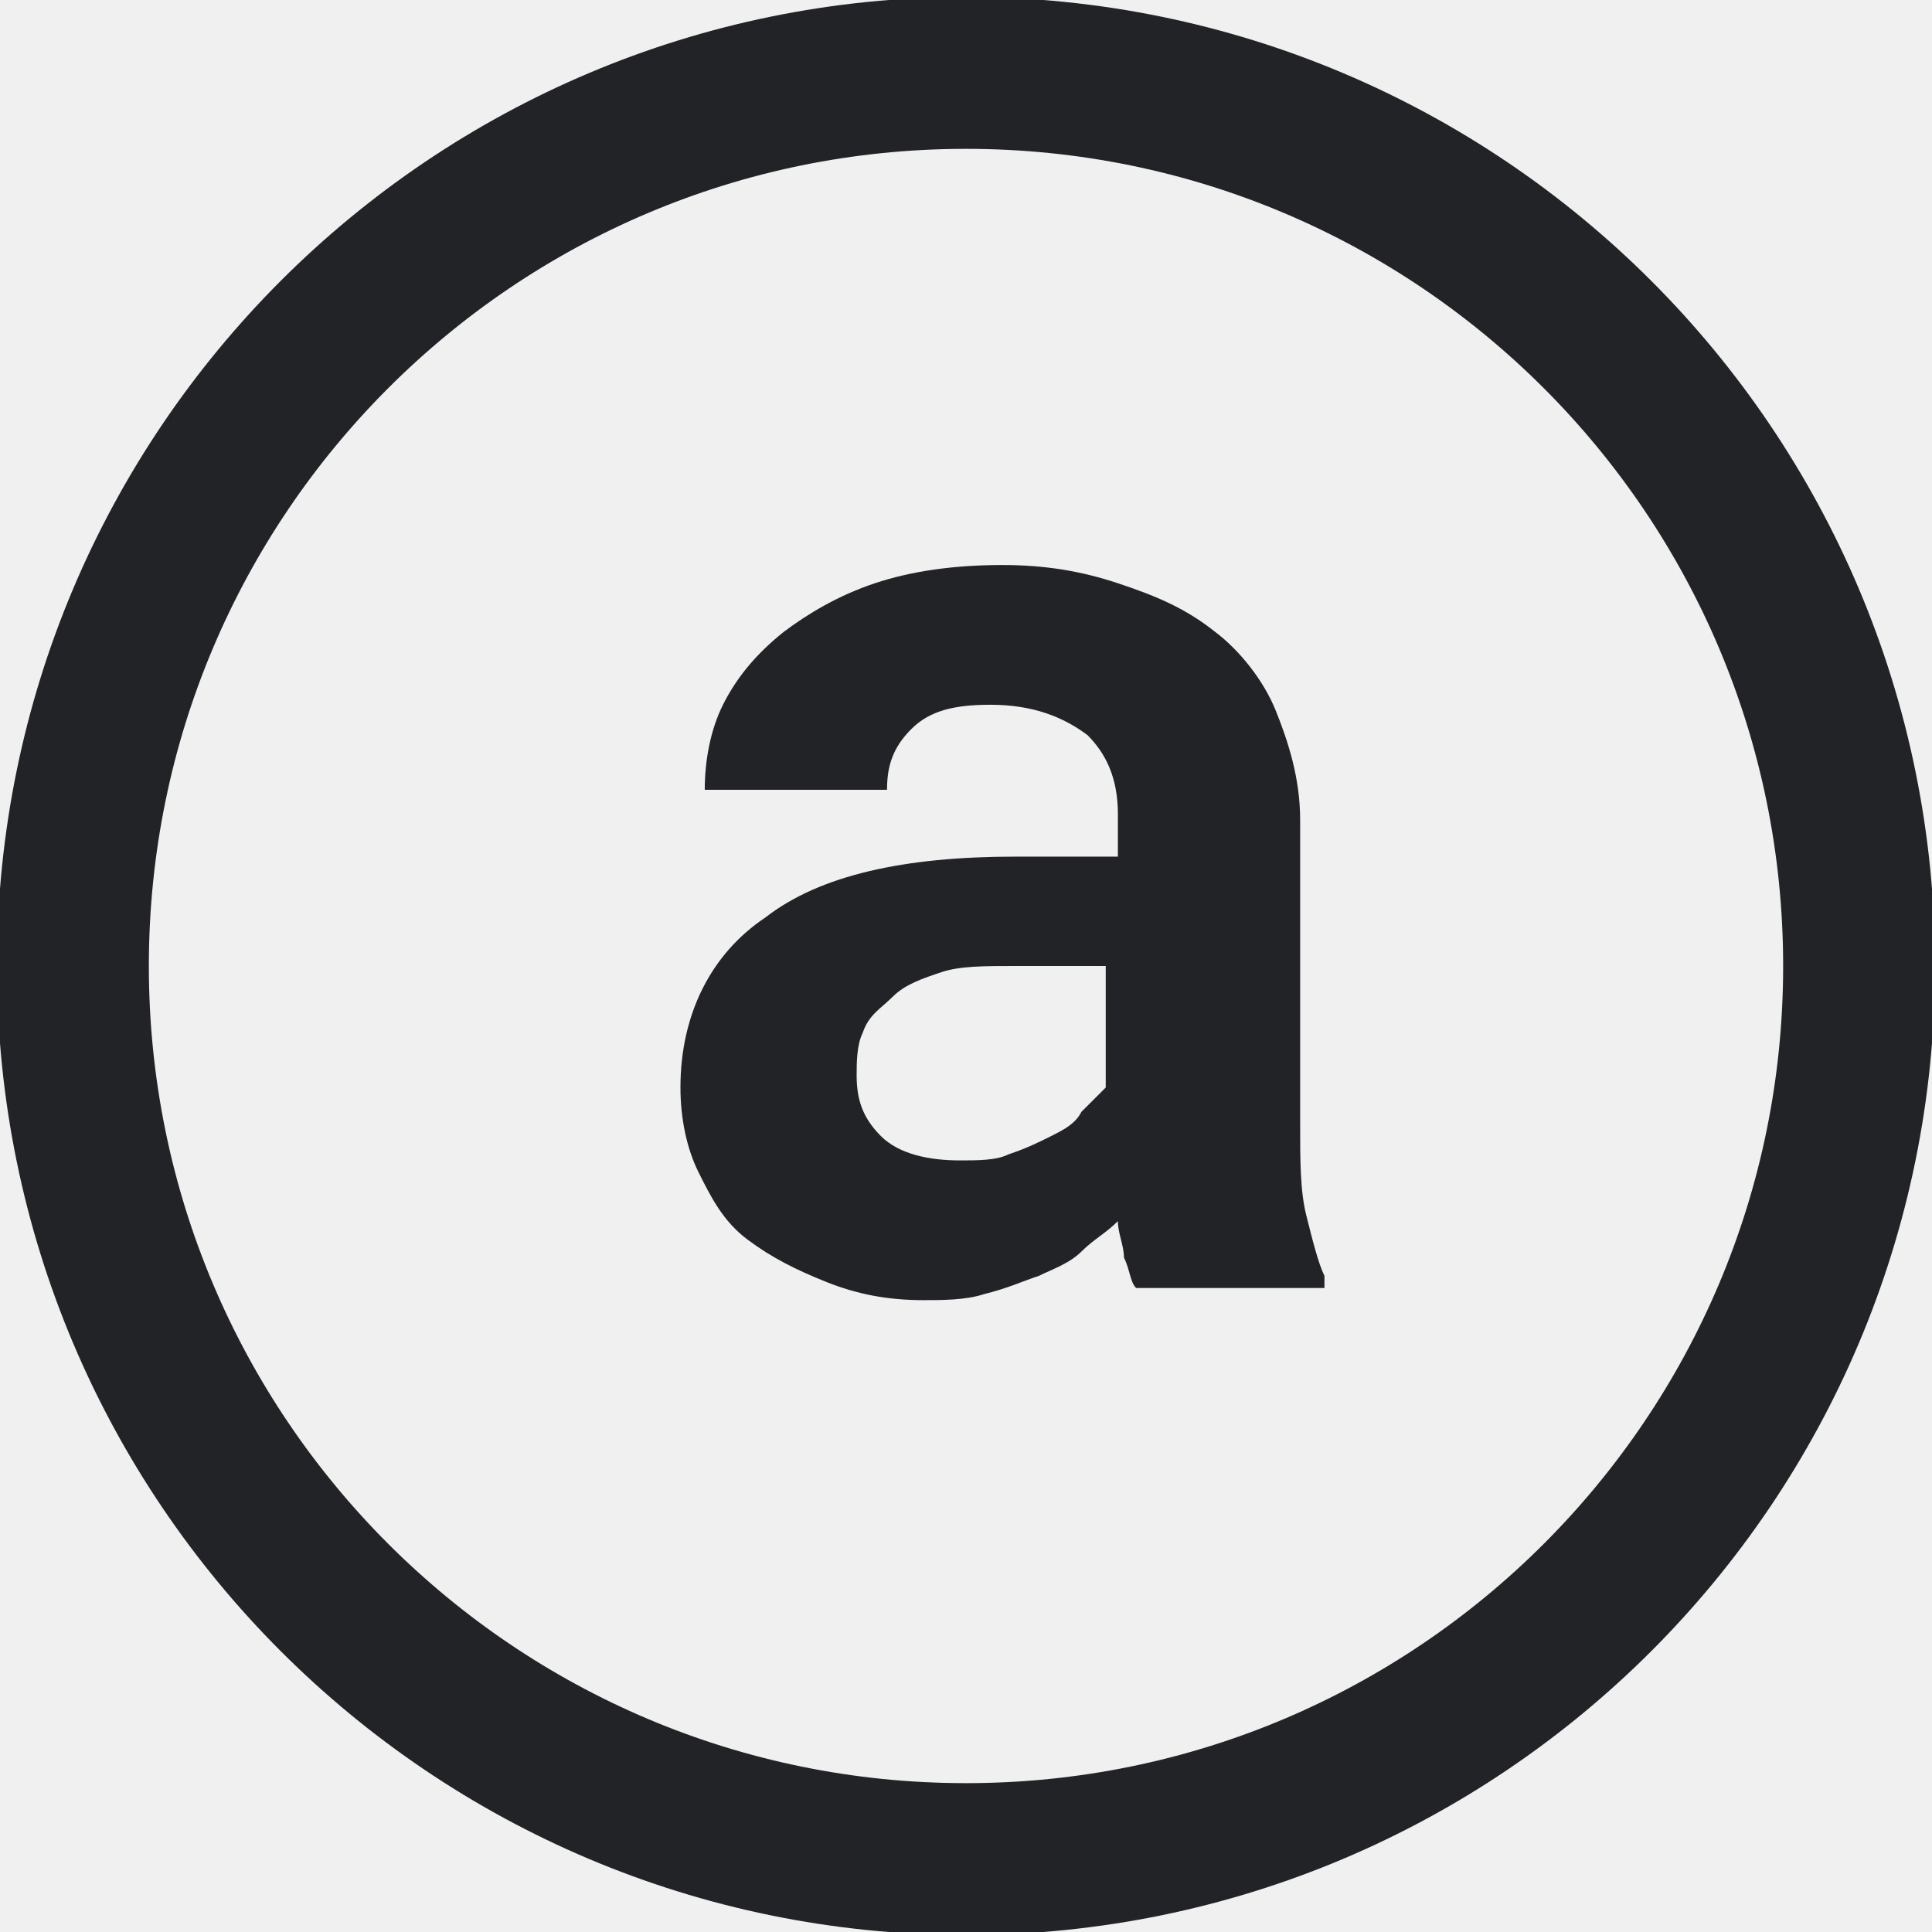
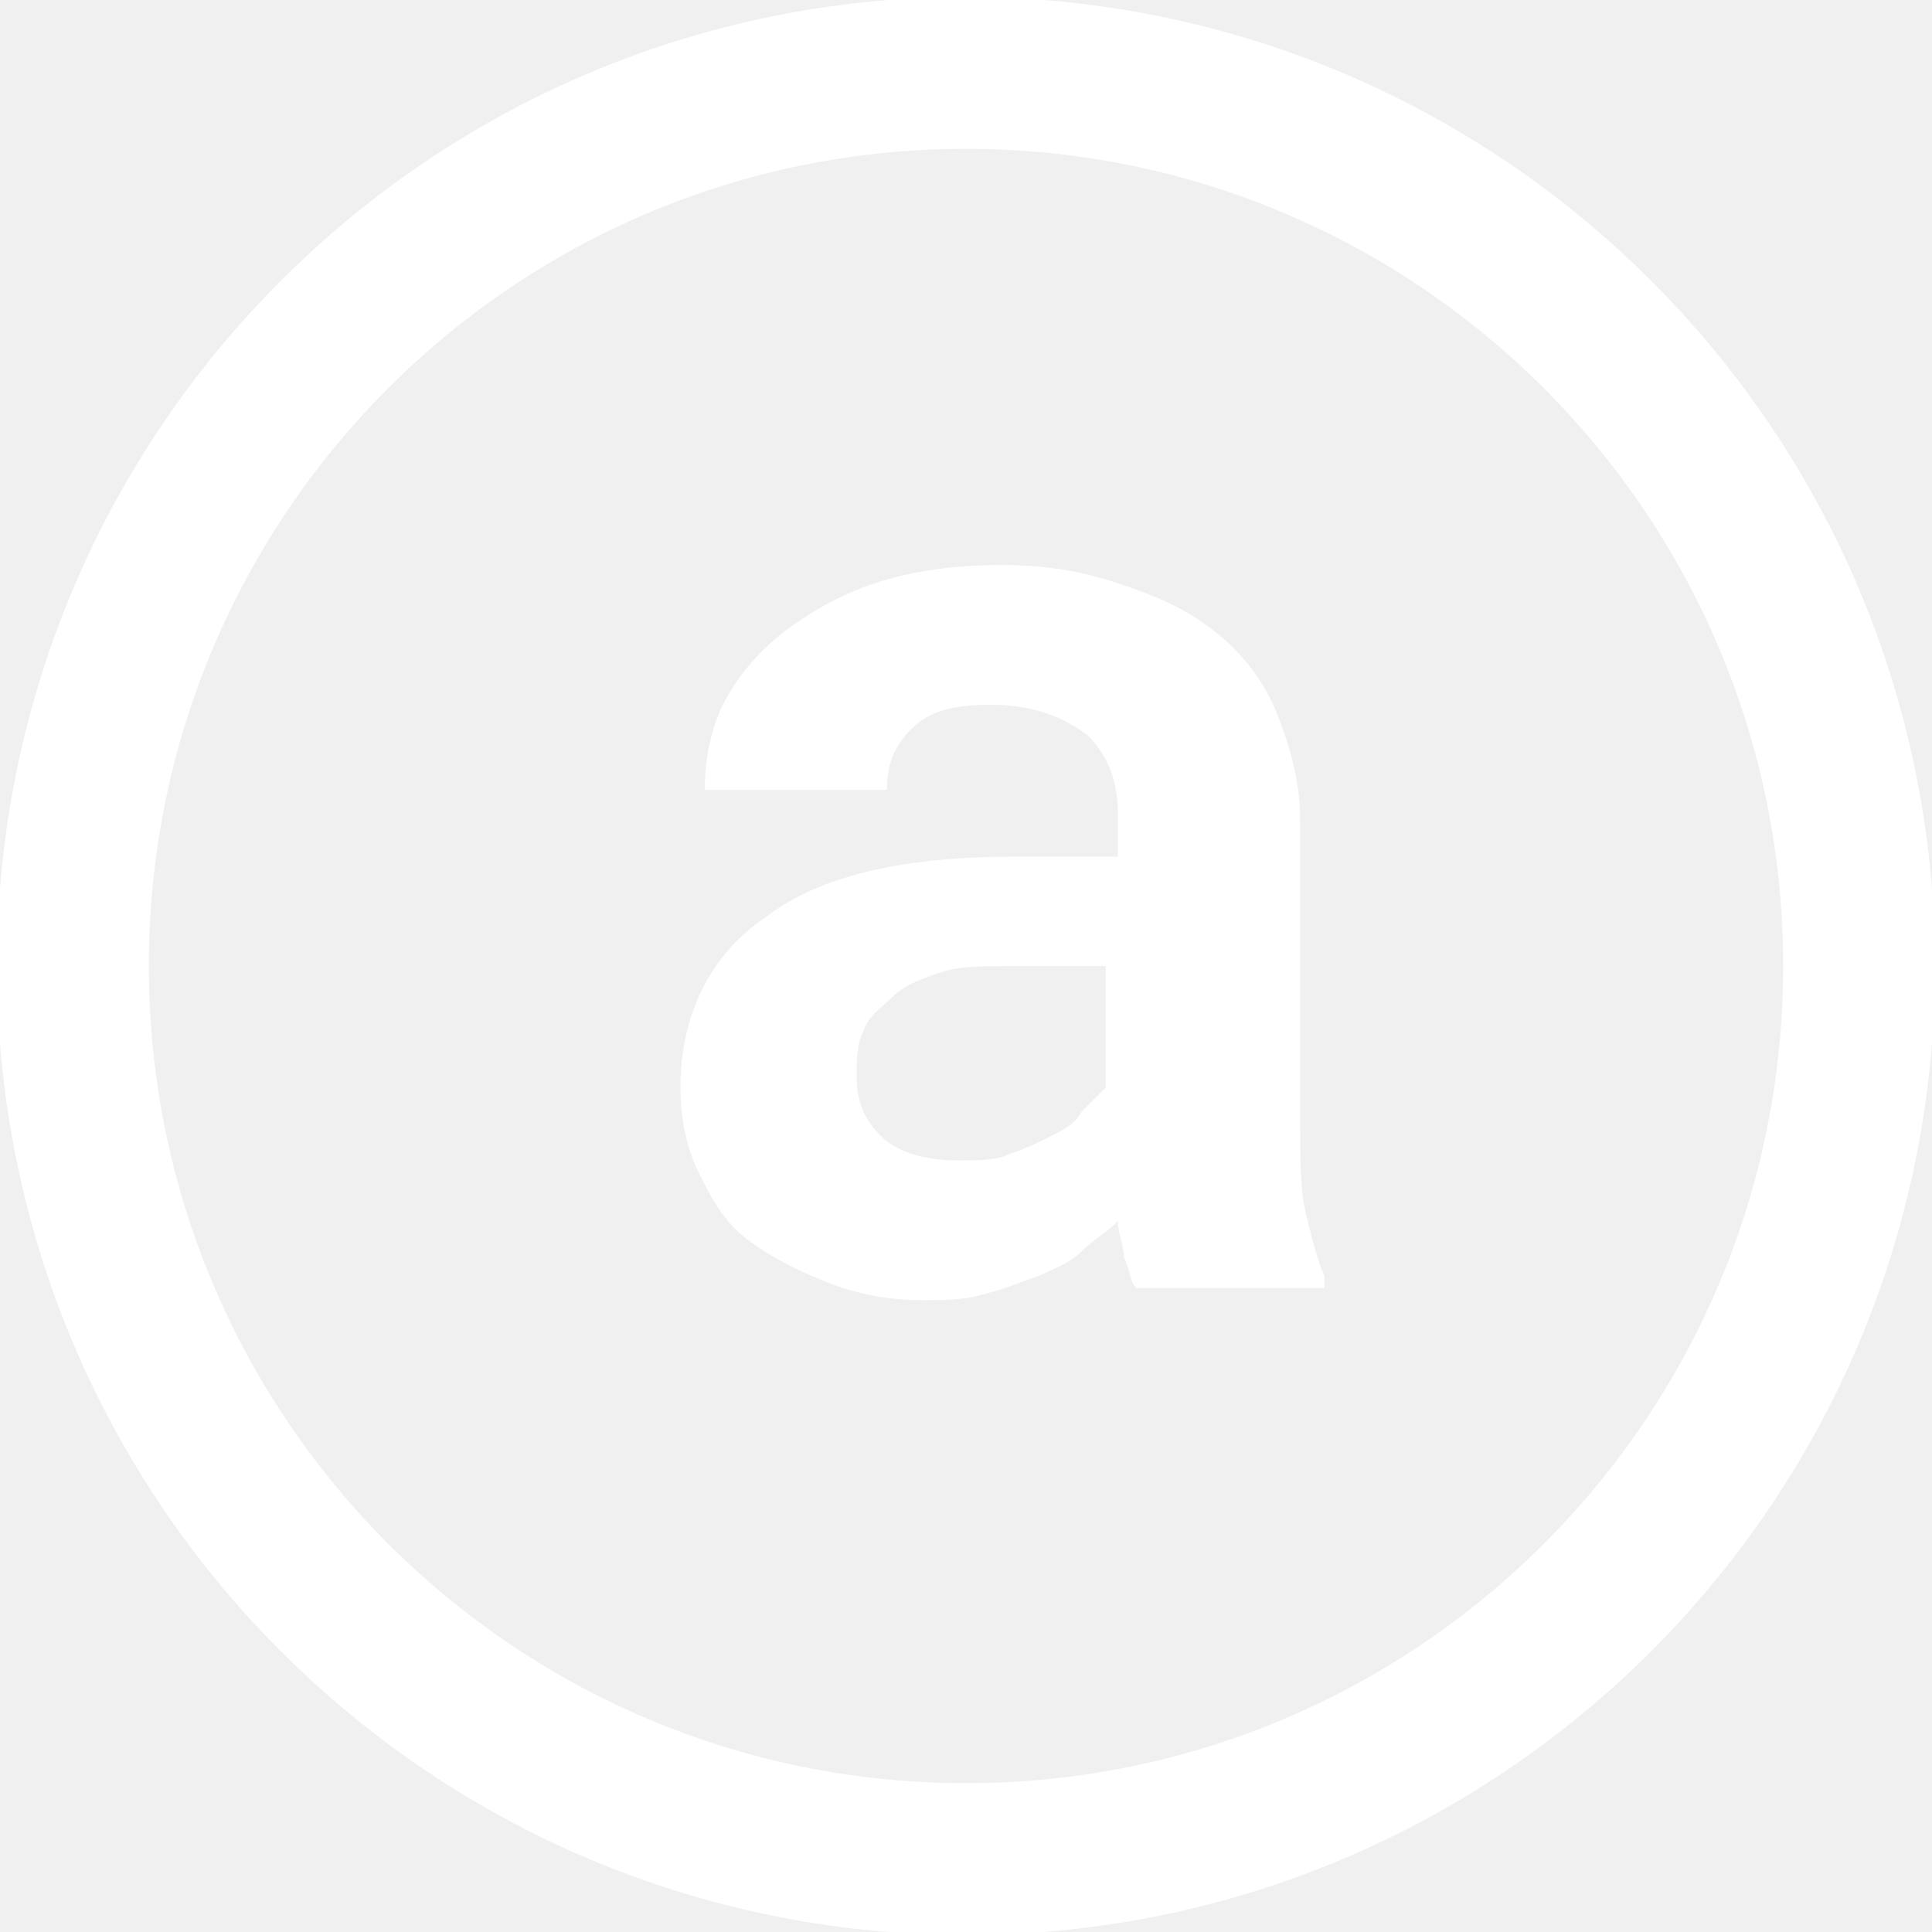
<svg xmlns="http://www.w3.org/2000/svg" version="1.1" id="Layer_1" x="0px" y="0px" viewBox="0 0 31.8 31.8" style="enable-background:new 0 0 31.8 31.8;" xml:space="preserve">
  <style type="text/css">
- 	.st0{fill:none;stroke:#222326;stroke-width:2.5;}
- 	.st1{fill:#222326;}
+ 	.st0{fill:none;stroke:#ffffff;stroke-width:2.5;}
+ 	.st1{fill:#ffffff;}
</style>
  <circle class="st0" cx="15.9" cy="15.9" r="14.7" />
  <path class="st1" d="M18.7,21.2c-0.1-0.1-0.1-0.3-0.2-0.5c0-0.2-0.1-0.4-0.1-0.6c-0.2,0.2-0.4,0.3-0.6,0.5c-0.2,0.2-0.5,0.3-0.7,0.4  c-0.3,0.1-0.5,0.2-0.9,0.3c-0.3,0.1-0.7,0.1-1,0.1c-0.6,0-1.1-0.1-1.6-0.3c-0.5-0.2-0.9-0.4-1.3-0.7c-0.4-0.3-0.6-0.7-0.8-1.1  c-0.2-0.4-0.3-0.9-0.3-1.4c0-1.2,0.5-2.2,1.4-2.8c0.9-0.7,2.3-1,4.1-1h1.7v-0.7c0-0.6-0.2-1-0.5-1.3c-0.4-0.3-0.9-0.5-1.6-0.5  c-0.6,0-1,0.1-1.3,0.4c-0.3,0.3-0.4,0.6-0.4,1h-3c0-0.5,0.1-1,0.3-1.4c0.2-0.4,0.5-0.8,1-1.2c0.4-0.3,0.9-0.6,1.5-0.8  c0.6-0.2,1.3-0.3,2.1-0.3c0.7,0,1.3,0.1,1.9,0.3c0.6,0.2,1.1,0.4,1.6,0.8c0.4,0.3,0.8,0.8,1,1.3c0.2,0.5,0.4,1.1,0.4,1.8v5  c0,0.6,0,1.1,0.1,1.5c0.1,0.4,0.2,0.8,0.3,1v0.2H18.7z M15.8,19.1c0.3,0,0.6,0,0.8-0.1c0.3-0.1,0.5-0.2,0.7-0.3  c0.2-0.1,0.4-0.2,0.5-0.4c0.1-0.1,0.3-0.3,0.4-0.4v-2h-1.5c-0.5,0-0.9,0-1.2,0.1c-0.3,0.1-0.6,0.2-0.8,0.4c-0.2,0.2-0.4,0.3-0.5,0.6  c-0.1,0.2-0.1,0.5-0.1,0.7c0,0.4,0.1,0.7,0.4,1C14.8,19,15.3,19.1,15.8,19.1z" />
</svg>
